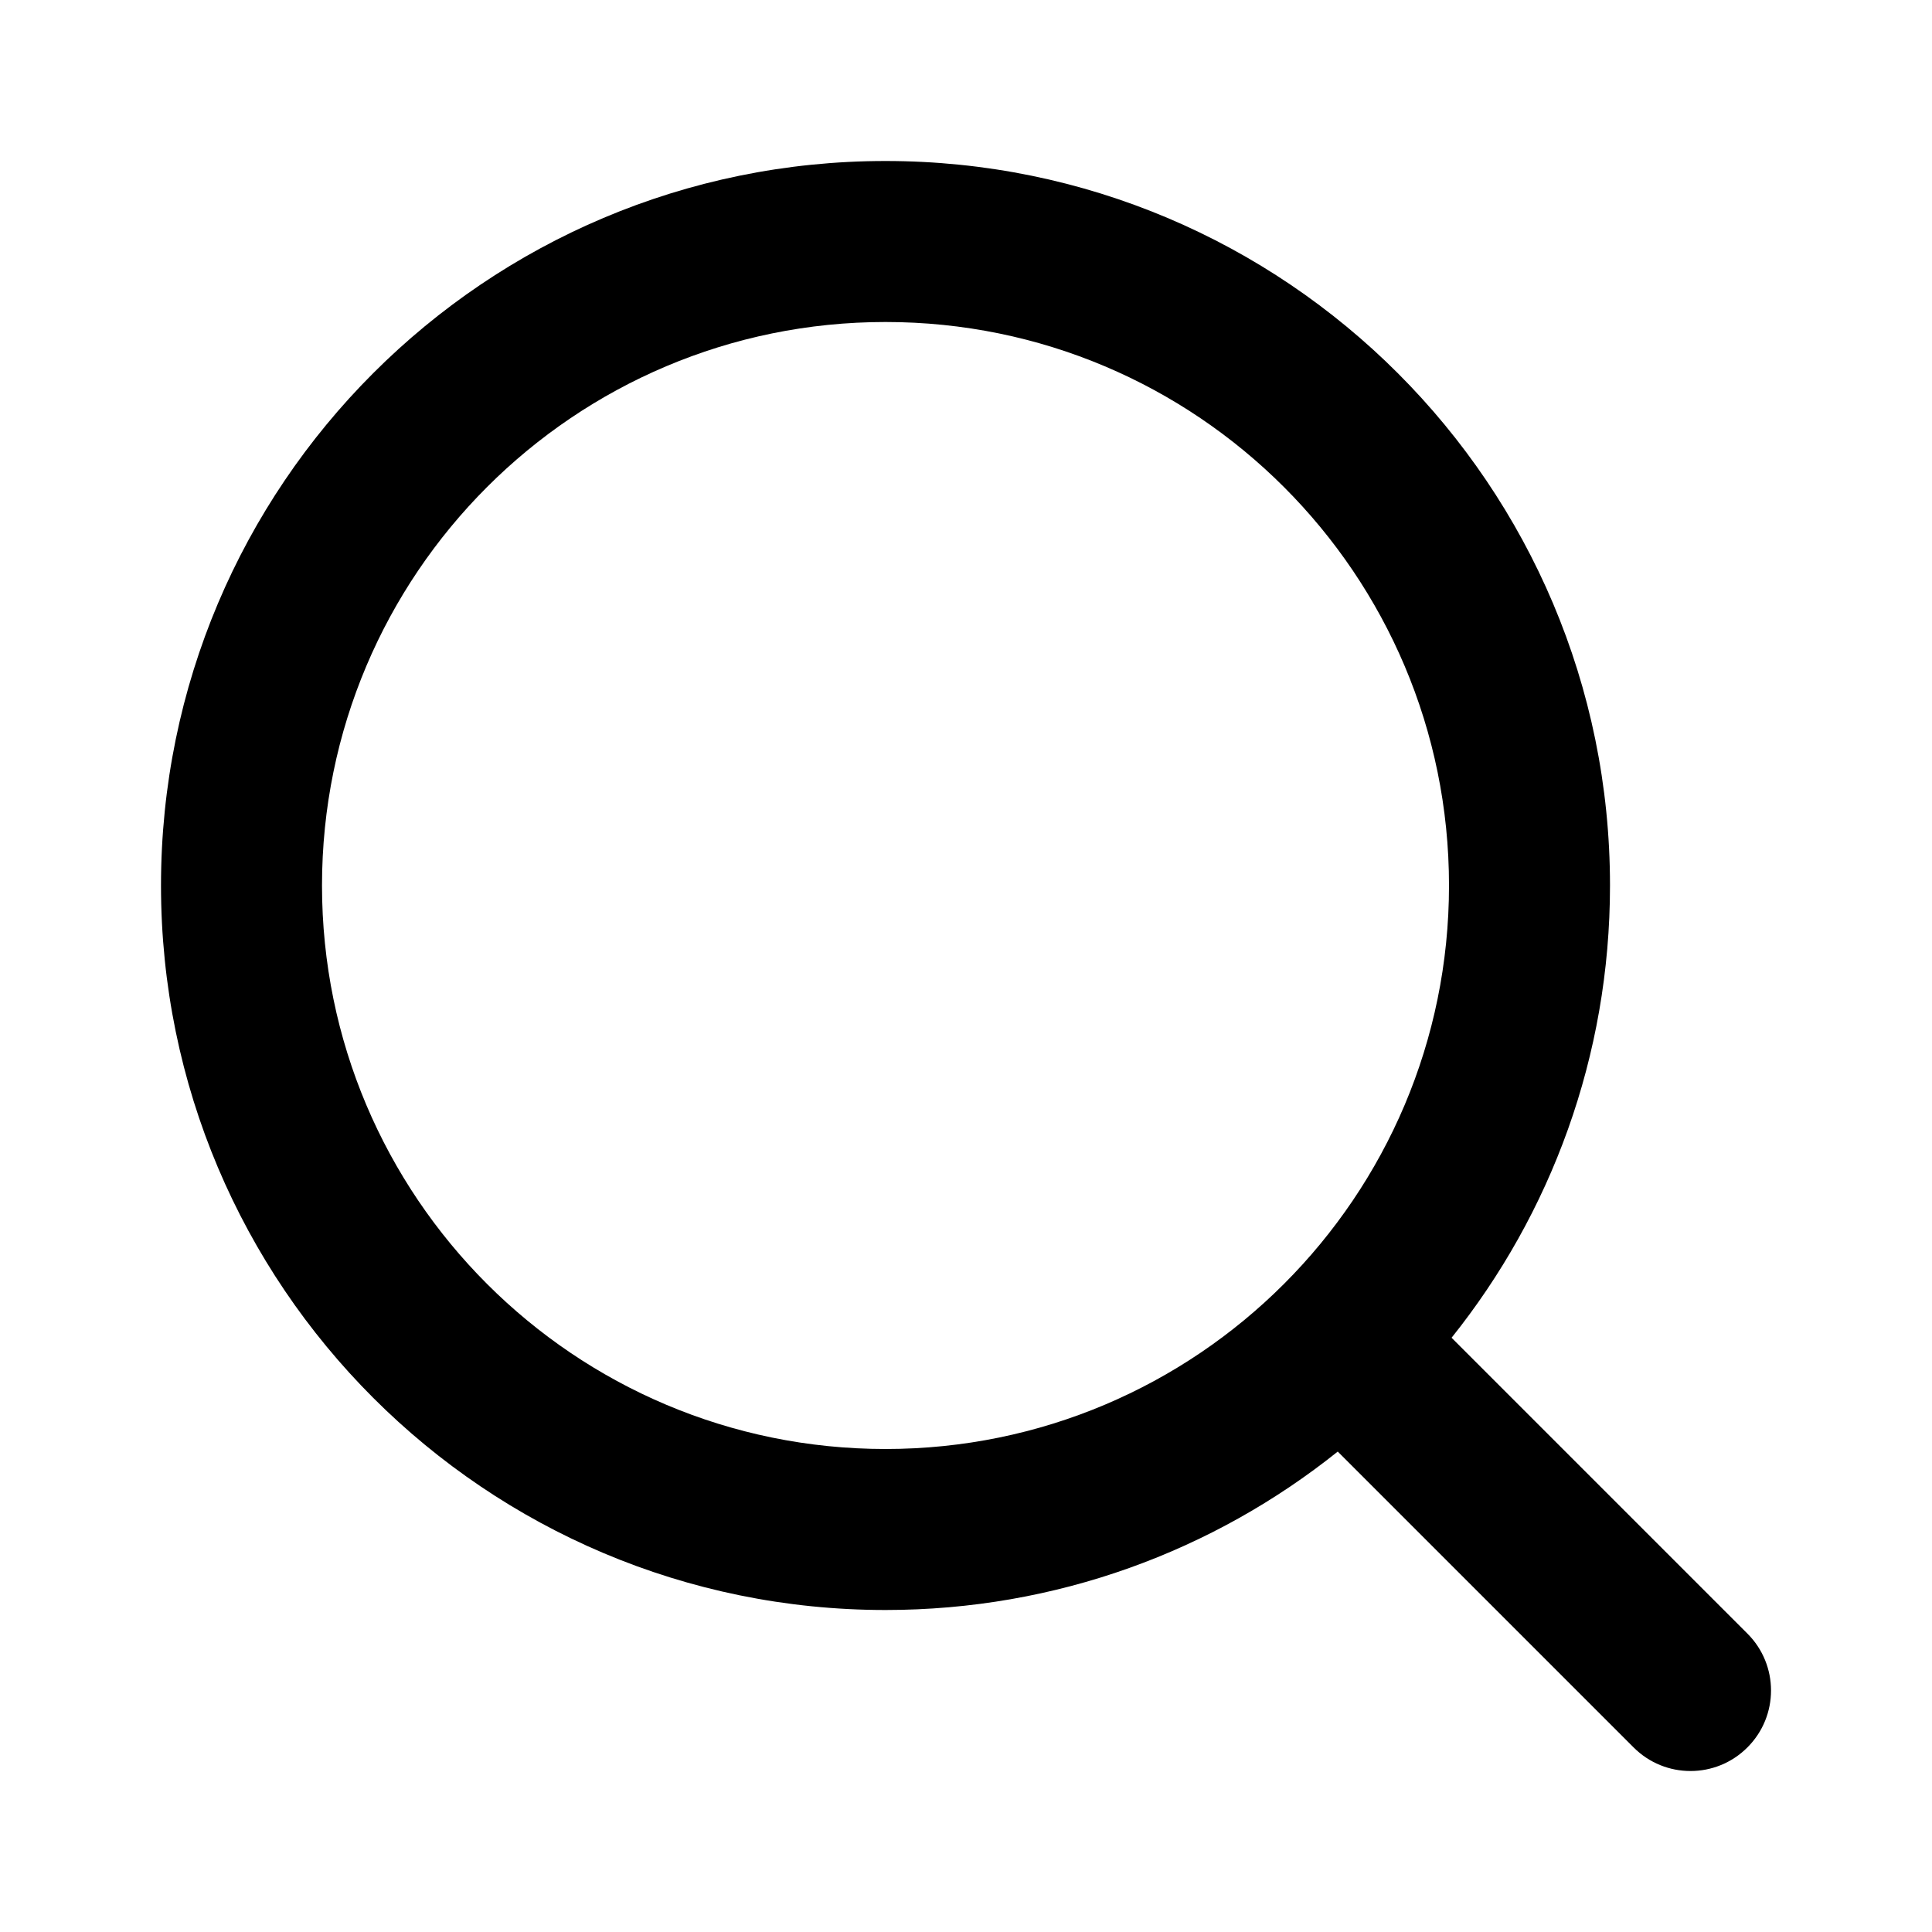
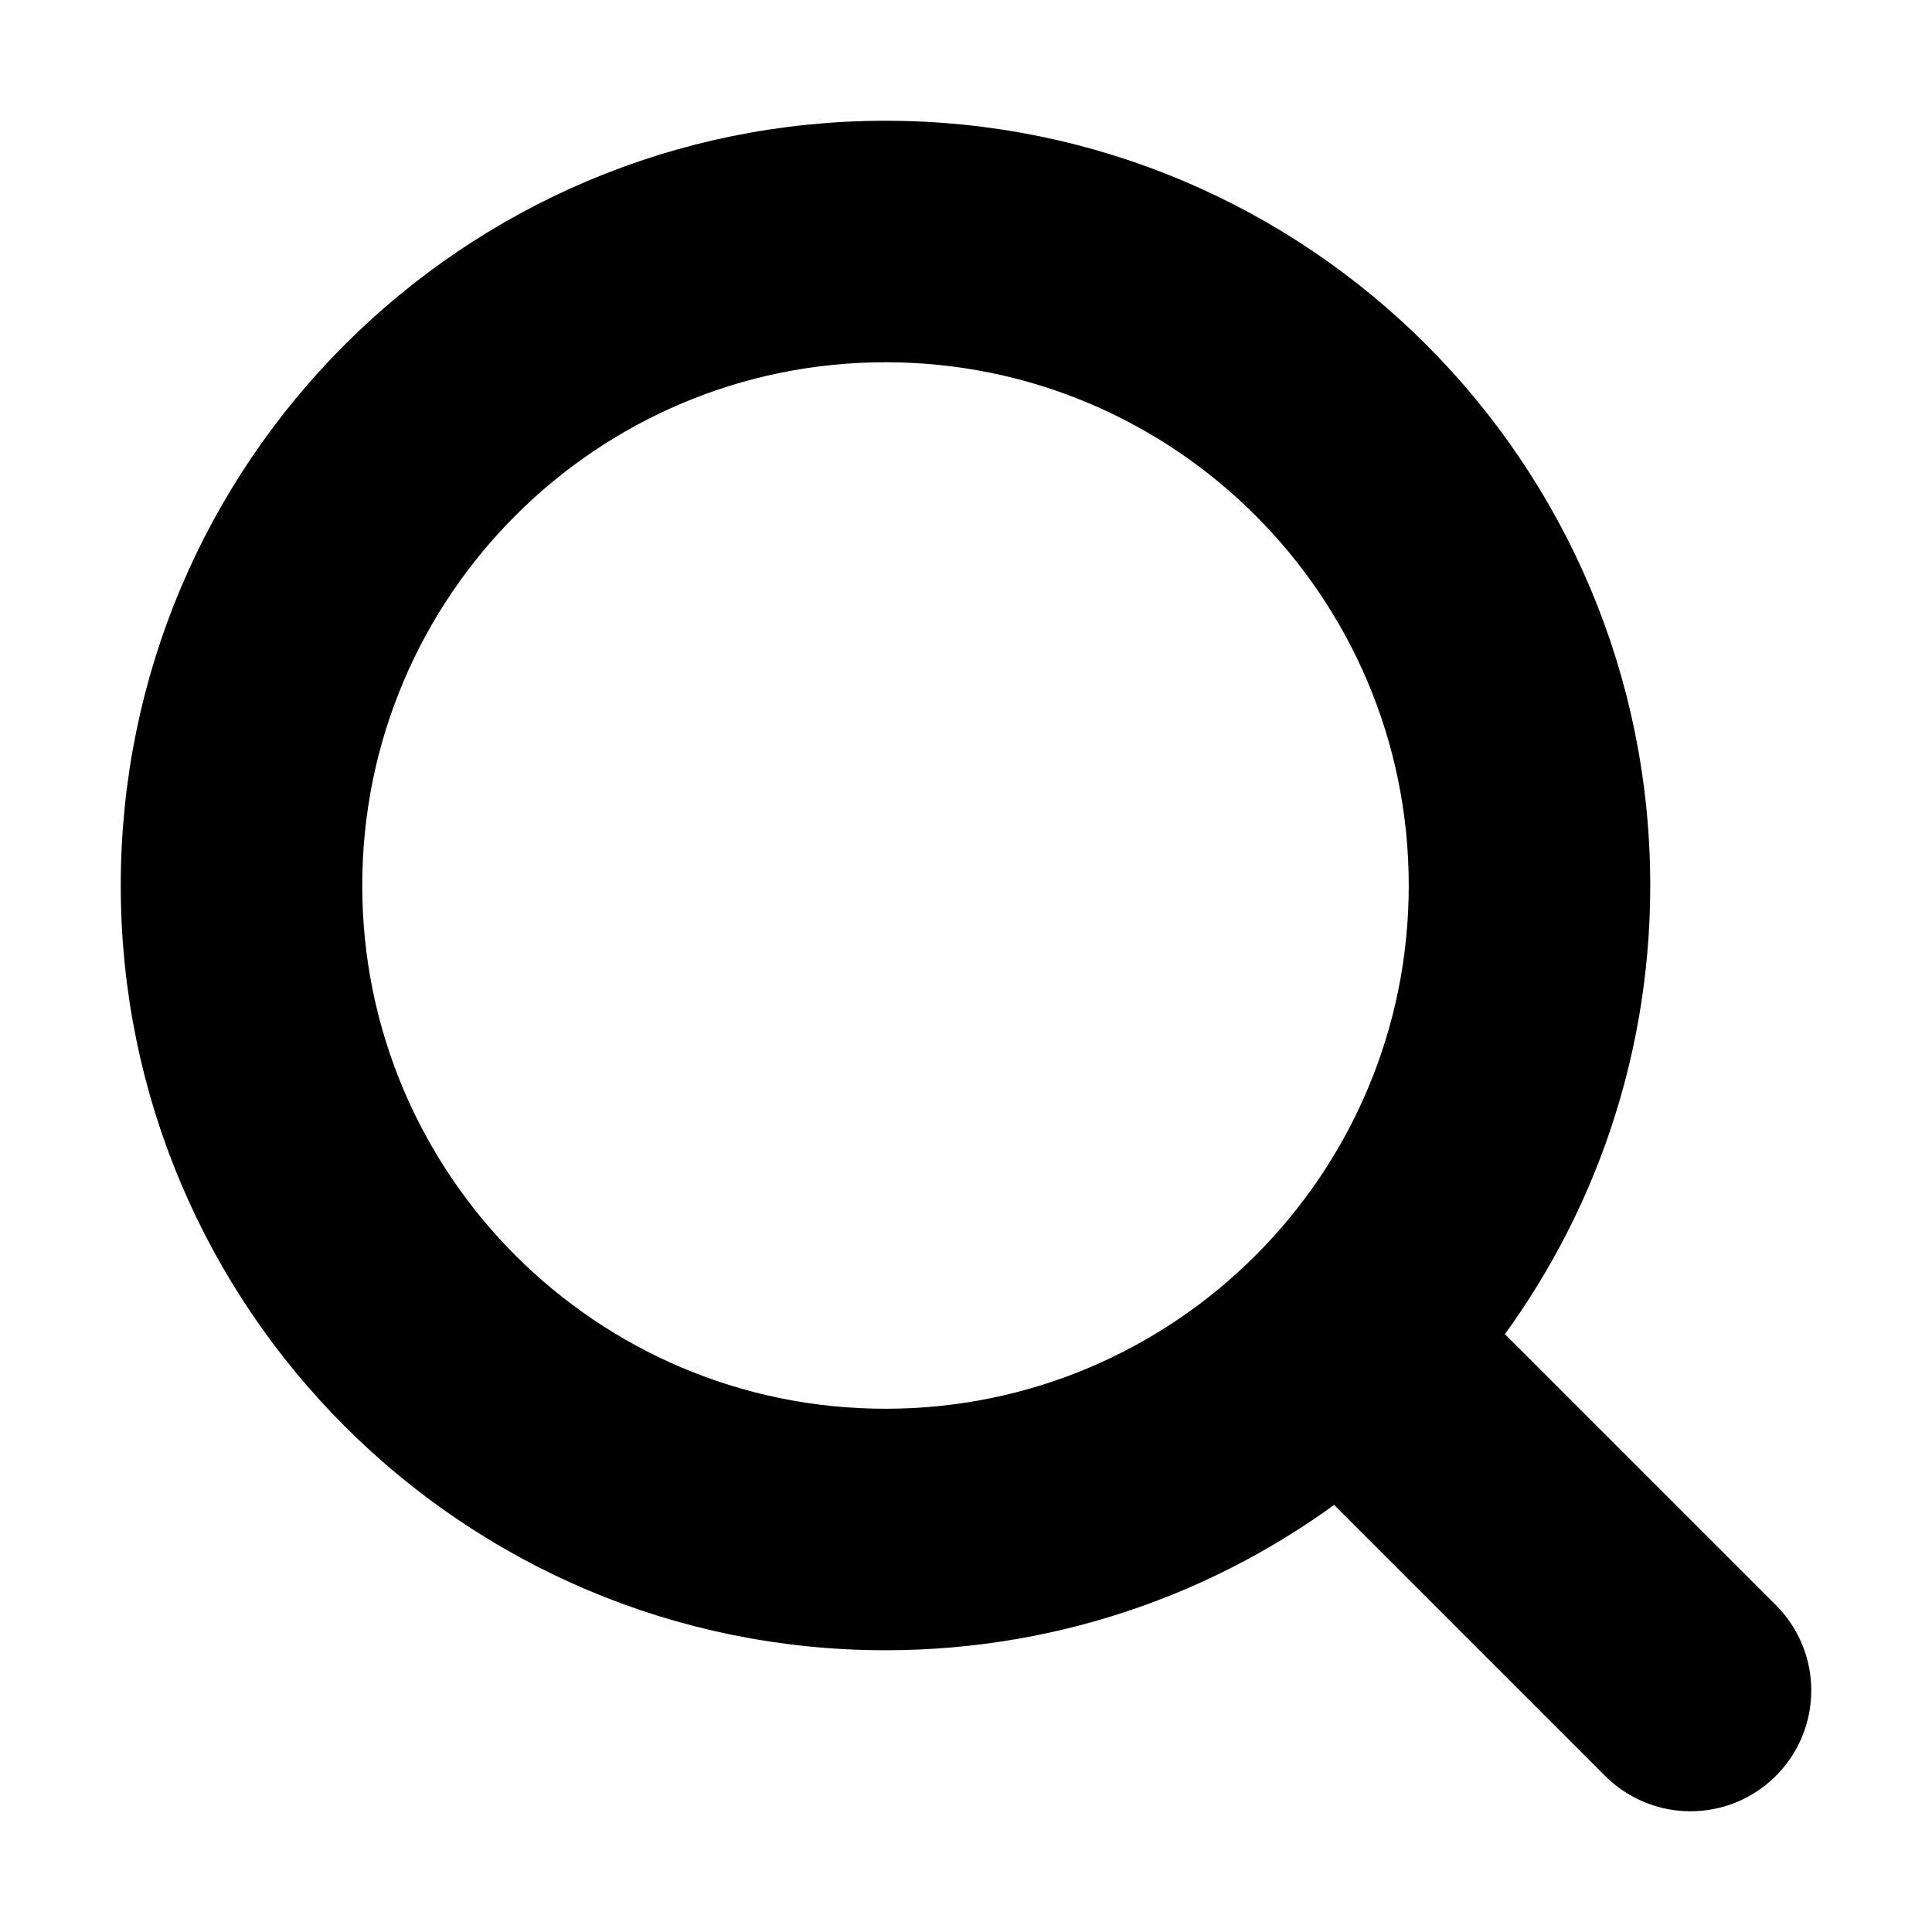
<svg xmlns="http://www.w3.org/2000/svg" width="800px" height="800px" viewBox="0 0 24 24" fill="none">
-   <path fill-rule="evenodd" clip-rule="evenodd" d="M4 11C4 7.134 7.134 4 11 4C14.866 4 18 7.134 18 11C18 14.866 14.866 18 11 18C7.134 18 4 14.866 4 11ZM11 2C6.029 2 2 6.029 2 11C2 15.971 6.029 20 11 20C13.125 20 15.078 19.264 16.618 18.032L20.293 21.707C20.683 22.098 21.317 22.098 21.707 21.707C22.098 21.317 22.098 20.683 21.707 20.293L18.032 16.618C19.264 15.078 20 13.125 20 11C20 6.029 15.971 2 11 2Z" fill="#000000" />
+   <path fill-rule="evenodd" clip-rule="evenodd" d="M4 11C4 7.134 7.134 4 11 4C14.866 4 18 7.134 18 11C18 14.866 14.866 18 11 18C7.134 18 4 14.866 4 11ZM11 2C6.029 2 2 6.029 2 11C2 15.971 6.029 20 11 20C13.125 20 15.078 19.264 16.618 18.032L20.293 21.707C20.683 22.098 21.317 22.098 21.707 21.707C22.098 21.317 22.098 20.683 21.707 20.293L18.032 16.618C19.264 15.078 20 13.125 20 11C20 6.029 15.971 2 11 2Z" fill="#000000" stroke="#000000" stroke-width="1" />
</svg>
